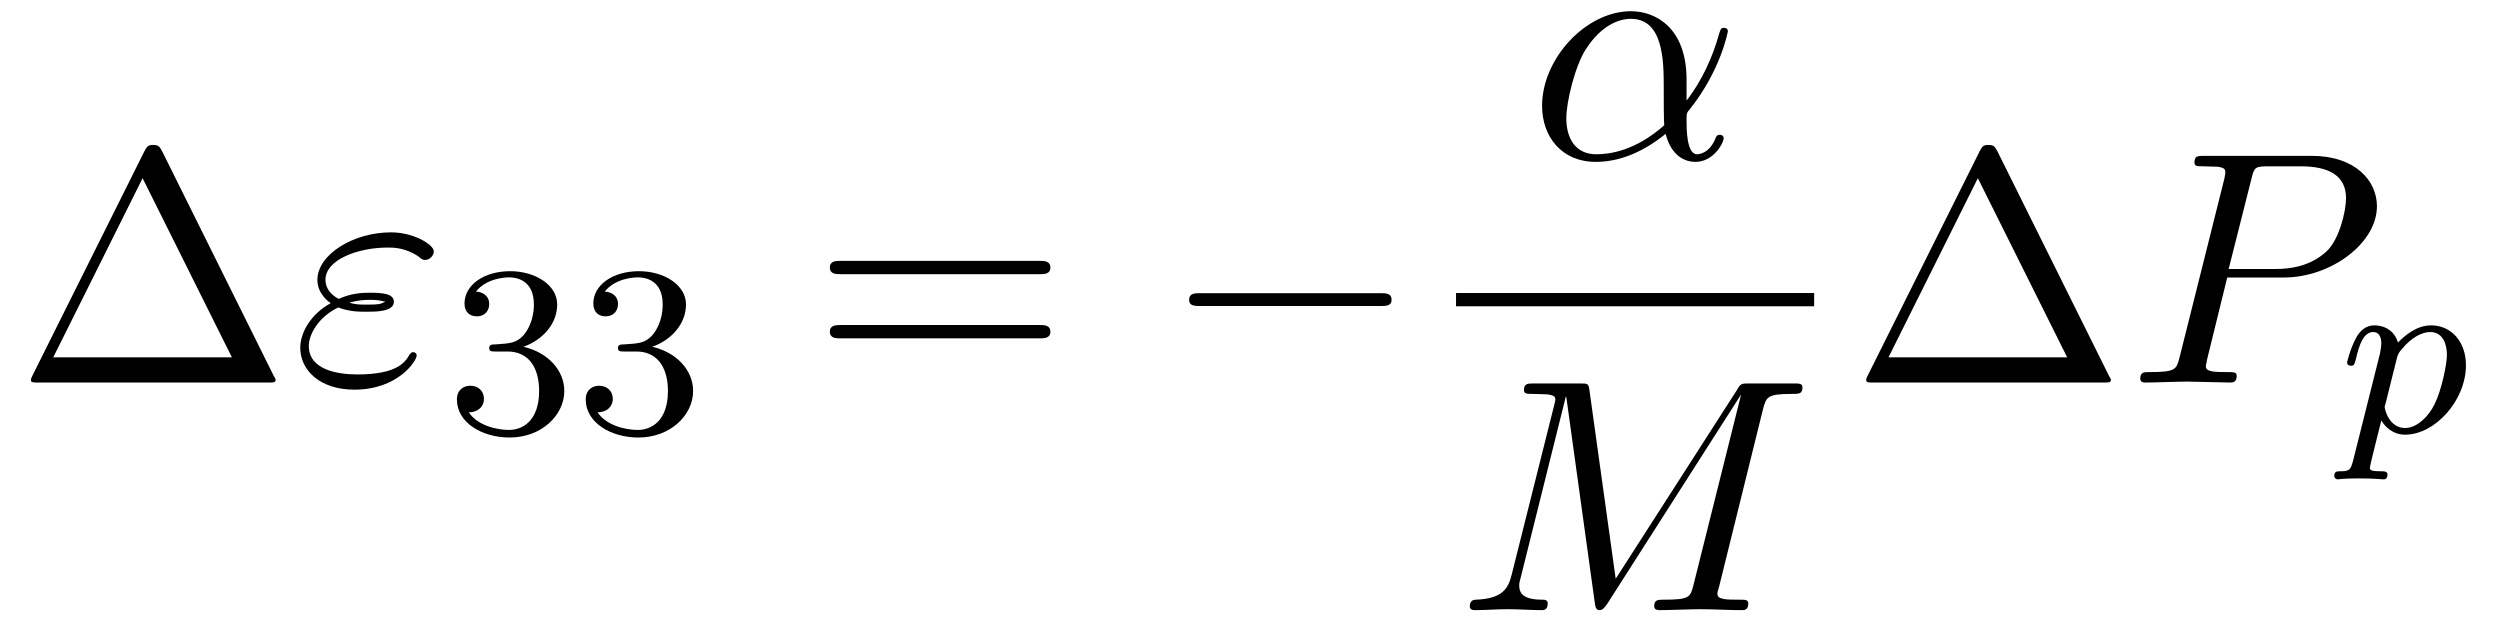
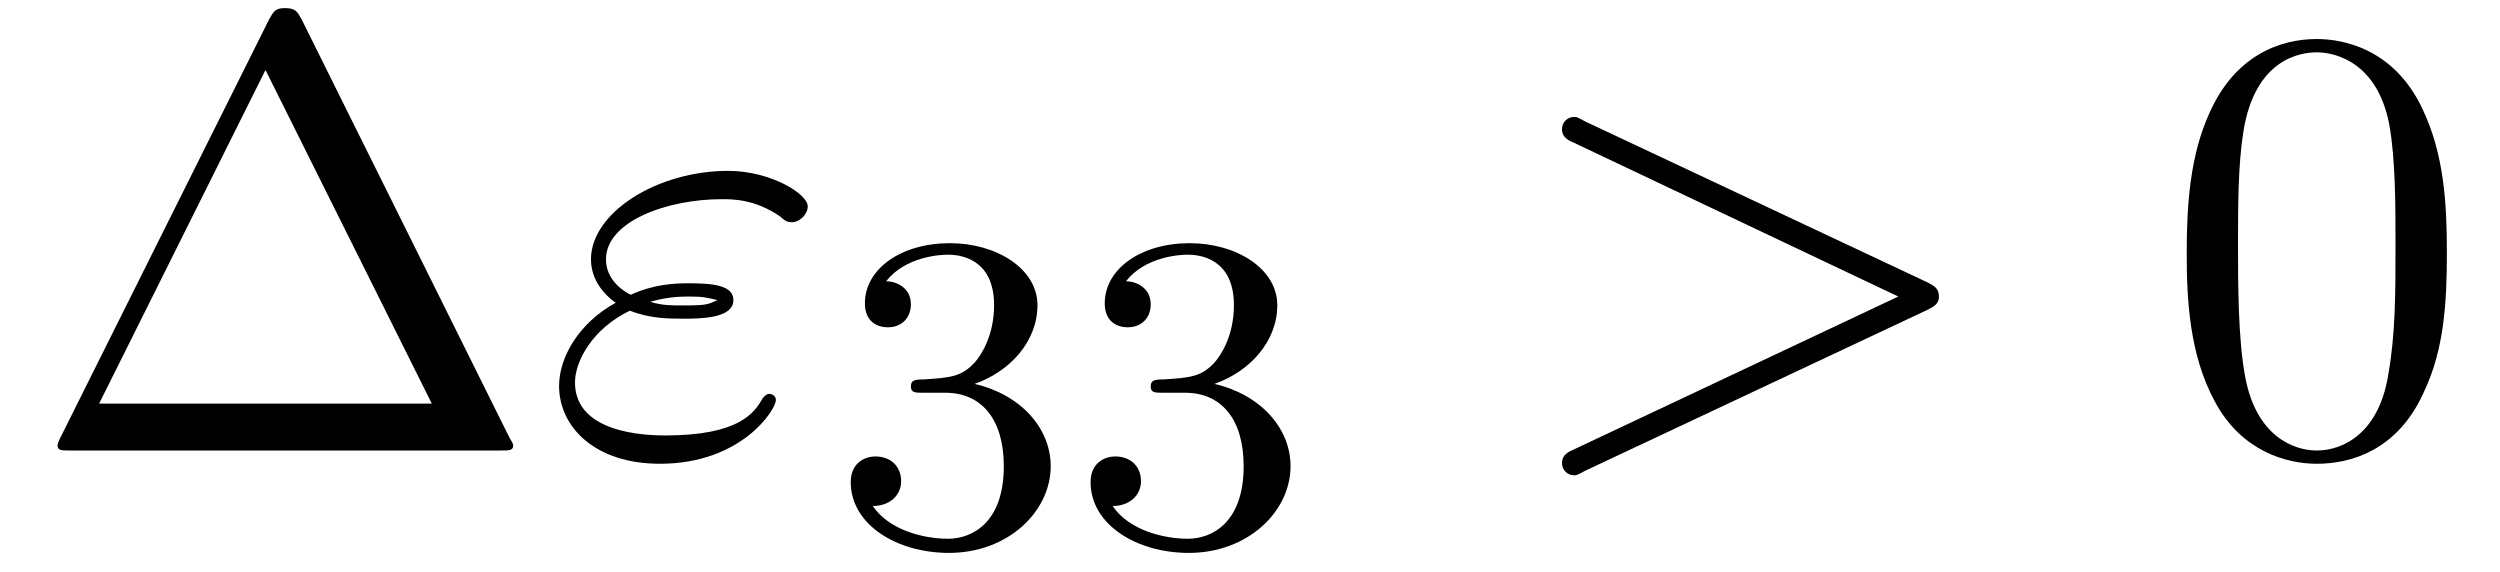
- <svg xmlns="http://www.w3.org/2000/svg" xmlns:xlink="http://www.w3.org/1999/xlink" viewBox="0 0 82.194 20.56" version="1.2">
+ <svg xmlns="http://www.w3.org/2000/svg" xmlns:xlink="http://www.w3.org/1999/xlink" viewBox="0 0 44.144 10.091" version="1.2">
  <defs>
    <g>
      <symbol overflow="visible" id="glyph0-0">
        <path style="stroke:none;" d="" />
      </symbol>
      <symbol overflow="visible" id="glyph0-1">
        <path style="stroke:none;" d="M 4.828 -7.609 C 4.75 -7.75 4.719 -7.812 4.531 -7.812 C 4.359 -7.812 4.328 -7.75 4.25 -7.609 L 0.562 -0.219 C 0.516 -0.125 0.516 -0.094 0.516 -0.094 C 0.516 0 0.578 0 0.75 0 L 8.328 0 C 8.5 0 8.562 0 8.562 -0.094 C 8.562 -0.094 8.562 -0.125 8.5 -0.219 Z M 4.188 -6.719 L 7.125 -0.828 L 1.25 -0.828 Z M 4.188 -6.719 " />
      </symbol>
      <symbol overflow="visible" id="glyph0-2">
-         <path style="stroke:none;" d="M 7.5 -3.562 C 7.656 -3.562 7.859 -3.562 7.859 -3.781 C 7.859 -4 7.656 -4 7.5 -4 L 0.969 -4 C 0.812 -4 0.609 -4 0.609 -3.781 C 0.609 -3.562 0.812 -3.562 0.984 -3.562 Z M 7.5 -1.453 C 7.656 -1.453 7.859 -1.453 7.859 -1.672 C 7.859 -1.891 7.656 -1.891 7.5 -1.891 L 0.984 -1.891 C 0.812 -1.891 0.609 -1.891 0.609 -1.672 C 0.609 -1.453 0.812 -1.453 0.969 -1.453 Z M 7.5 -1.453 " />
+         <path style="stroke:none;" d="M 5.016 -3.484 C 5.016 -4.359 4.969 -5.234 4.578 -6.047 C 4.078 -7.094 3.188 -7.266 2.719 -7.266 C 2.078 -7.266 1.281 -6.984 0.828 -5.969 C 0.484 -5.219 0.422 -4.359 0.422 -3.484 C 0.422 -2.672 0.469 -1.688 0.922 -0.859 C 1.391 0.016 2.188 0.234 2.719 0.234 C 3.297 0.234 4.141 0.016 4.609 -1.031 C 4.969 -1.781 5.016 -2.625 5.016 -3.484 Z M 2.719 0 C 2.297 0 1.641 -0.266 1.453 -1.312 C 1.328 -1.969 1.328 -2.984 1.328 -3.625 C 1.328 -4.312 1.328 -5.031 1.422 -5.625 C 1.625 -6.922 2.438 -7.031 2.719 -7.031 C 3.078 -7.031 3.797 -6.828 4 -5.75 C 4.109 -5.141 4.109 -4.312 4.109 -3.625 C 4.109 -2.797 4.109 -2.062 3.984 -1.359 C 3.828 -0.328 3.203 0 2.719 0 Z M 2.719 0 " />
      </symbol>
      <symbol overflow="visible" id="glyph1-0">
        <path style="stroke:none;" d="" />
      </symbol>
      <symbol overflow="visible" id="glyph1-1">
        <path style="stroke:none;" d="M 1.531 -2.469 C 1.891 -2.328 2.219 -2.328 2.469 -2.328 C 2.766 -2.328 3.359 -2.328 3.359 -2.656 C 3.359 -2.922 2.984 -2.953 2.562 -2.953 C 2.328 -2.953 1.953 -2.938 1.547 -2.75 C 1.297 -2.875 1.109 -3.094 1.109 -3.375 C 1.109 -4.047 2.188 -4.438 3.156 -4.438 C 3.344 -4.438 3.734 -4.438 4.172 -4.141 C 4.281 -4.047 4.312 -4.031 4.391 -4.031 C 4.531 -4.031 4.672 -4.172 4.672 -4.312 C 4.672 -4.531 4.016 -4.938 3.266 -4.938 C 2.016 -4.938 0.844 -4.203 0.844 -3.375 C 0.844 -2.906 1.234 -2.641 1.281 -2.609 C 0.625 -2.25 0.281 -1.641 0.281 -1.141 C 0.281 -0.422 0.906 0.234 2.062 0.234 C 3.5 0.234 4.109 -0.719 4.109 -0.891 C 4.109 -0.953 4.062 -1 3.984 -1 C 3.938 -1 3.906 -0.953 3.875 -0.922 C 3.734 -0.672 3.469 -0.266 2.156 -0.266 C 1.5 -0.266 0.562 -0.422 0.562 -1.203 C 0.562 -1.578 0.875 -2.156 1.531 -2.469 Z M 1.891 -2.625 C 2.156 -2.703 2.375 -2.719 2.562 -2.719 C 2.828 -2.719 2.875 -2.703 3.078 -2.656 C 2.906 -2.578 2.891 -2.562 2.469 -2.562 C 2.234 -2.562 2.109 -2.562 1.891 -2.625 Z M 1.891 -2.625 " />
      </symbol>
      <symbol overflow="visible" id="glyph1-2">
-         <path style="stroke:none;" d="M 5.203 -2.578 C 5.203 -4.281 4.188 -4.828 3.375 -4.828 C 1.891 -4.828 0.453 -3.266 0.453 -1.719 C 0.453 -0.703 1.094 0.125 2.219 0.125 C 2.906 0.125 3.688 -0.125 4.516 -0.797 C 4.656 -0.219 5.016 0.125 5.5 0.125 C 6.078 0.125 6.422 -0.484 6.422 -0.656 C 6.422 -0.734 6.359 -0.766 6.297 -0.766 C 6.219 -0.766 6.188 -0.734 6.156 -0.656 C 5.953 -0.125 5.562 -0.125 5.547 -0.125 C 5.203 -0.125 5.203 -0.969 5.203 -1.234 C 5.203 -1.469 5.203 -1.484 5.312 -1.609 C 6.344 -2.906 6.562 -4.172 6.562 -4.172 C 6.562 -4.203 6.547 -4.281 6.438 -4.281 C 6.328 -4.281 6.328 -4.25 6.266 -4.062 C 6.078 -3.375 5.719 -2.547 5.203 -1.891 Z M 4.469 -1.078 C 3.516 -0.234 2.672 -0.125 2.234 -0.125 C 1.578 -0.125 1.25 -0.609 1.25 -1.312 C 1.25 -1.844 1.531 -3.016 1.891 -3.578 C 2.406 -4.375 2.984 -4.578 3.375 -4.578 C 4.453 -4.578 4.453 -3.156 4.453 -2.297 C 4.453 -1.891 4.453 -1.266 4.469 -1.078 Z M 4.469 -1.078 " />
-       </symbol>
-       <symbol overflow="visible" id="glyph1-3">
-         <path style="stroke:none;" d="M 10.094 -6.609 C 10.203 -7 10.219 -7.109 11.031 -7.109 C 11.281 -7.109 11.391 -7.109 11.391 -7.328 C 11.391 -7.453 11.281 -7.453 11.094 -7.453 L 9.656 -7.453 C 9.375 -7.453 9.359 -7.453 9.234 -7.234 L 5.25 -1.031 L 4.391 -7.203 C 4.359 -7.453 4.344 -7.453 4.062 -7.453 L 2.562 -7.453 C 2.359 -7.453 2.234 -7.453 2.234 -7.234 C 2.234 -7.109 2.328 -7.109 2.547 -7.109 C 2.688 -7.109 2.891 -7.094 3.016 -7.094 C 3.203 -7.062 3.266 -7.031 3.266 -6.922 C 3.266 -6.875 3.25 -6.844 3.219 -6.703 L 1.828 -1.156 C 1.719 -0.719 1.531 -0.375 0.656 -0.344 C 0.594 -0.344 0.453 -0.328 0.453 -0.125 C 0.453 -0.031 0.531 0 0.609 0 C 0.953 0 1.344 -0.031 1.703 -0.031 C 2.078 -0.031 2.469 0 2.828 0 C 2.875 0 3.016 0 3.016 -0.219 C 3.016 -0.344 2.906 -0.344 2.828 -0.344 C 2.203 -0.344 2.078 -0.562 2.078 -0.812 C 2.078 -0.891 2.094 -0.953 2.125 -1.062 L 3.609 -7.016 L 3.625 -7.016 L 4.562 -0.25 C 4.578 -0.125 4.594 0 4.719 0 C 4.844 0 4.906 -0.125 4.969 -0.203 L 9.375 -7.094 L 7.812 -0.844 C 7.703 -0.422 7.688 -0.344 6.828 -0.344 C 6.641 -0.344 6.516 -0.344 6.516 -0.125 C 6.516 0 6.656 0 6.688 0 C 6.984 0 7.734 -0.031 8.031 -0.031 C 8.484 -0.031 8.953 0 9.406 0 C 9.469 0 9.609 0 9.609 -0.219 C 9.609 -0.344 9.516 -0.344 9.297 -0.344 C 8.906 -0.344 8.594 -0.344 8.594 -0.531 C 8.594 -0.578 8.594 -0.594 8.656 -0.797 Z M 10.094 -6.609 " />
-       </symbol>
-       <symbol overflow="visible" id="glyph1-4">
-         <path style="stroke:none;" d="M 3.297 -3.453 L 5.156 -3.453 C 6.703 -3.453 8.219 -4.578 8.219 -5.797 C 8.219 -6.641 7.5 -7.453 6.078 -7.453 L 2.547 -7.453 C 2.328 -7.453 2.219 -7.453 2.219 -7.234 C 2.219 -7.109 2.312 -7.109 2.531 -7.109 C 2.672 -7.109 2.875 -7.094 3 -7.094 C 3.172 -7.062 3.234 -7.031 3.234 -6.922 C 3.234 -6.875 3.234 -6.844 3.203 -6.703 L 1.734 -0.844 C 1.625 -0.422 1.609 -0.344 0.734 -0.344 C 0.562 -0.344 0.438 -0.344 0.438 -0.125 C 0.438 0 0.562 0 0.594 0 C 0.906 0 1.672 -0.031 1.984 -0.031 C 2.219 -0.031 2.453 -0.016 2.688 -0.016 C 2.922 -0.016 3.156 0 3.391 0 C 3.469 0 3.609 0 3.609 -0.219 C 3.609 -0.344 3.516 -0.344 3.297 -0.344 C 2.906 -0.344 2.594 -0.344 2.594 -0.531 C 2.594 -0.594 2.625 -0.656 2.625 -0.719 Z M 4.094 -6.703 C 4.188 -7.078 4.203 -7.109 4.672 -7.109 L 5.719 -7.109 C 6.625 -7.109 7.203 -6.812 7.203 -6.062 C 7.203 -5.641 6.984 -4.703 6.562 -4.312 C 6.016 -3.812 5.359 -3.734 4.891 -3.734 L 3.344 -3.734 Z M 4.094 -6.703 " />
+         <path style="stroke:none;" d="M 7.359 -2.484 C 7.484 -2.547 7.562 -2.594 7.562 -2.719 C 7.562 -2.859 7.484 -2.906 7.359 -2.969 L 1.312 -5.812 C 1.172 -5.891 1.156 -5.891 1.125 -5.891 C 1 -5.891 0.906 -5.797 0.906 -5.672 C 0.906 -5.578 0.953 -5.5 1.109 -5.438 L 6.844 -2.719 L 1.109 -0.016 C 0.953 0.047 0.906 0.125 0.906 0.219 C 0.906 0.344 1 0.438 1.125 0.438 C 1.156 0.438 1.172 0.438 1.312 0.359 Z M 7.359 -2.484 " />
      </symbol>
      <symbol overflow="visible" id="glyph2-0">
        <path style="stroke:none;" d="" />
      </symbol>
      <symbol overflow="visible" id="glyph2-1">
        <path style="stroke:none;" d="M 2.016 -2.656 C 2.641 -2.656 3.047 -2.203 3.047 -1.359 C 3.047 -0.359 2.484 -0.078 2.062 -0.078 C 1.625 -0.078 1.016 -0.234 0.734 -0.656 C 1.031 -0.656 1.234 -0.844 1.234 -1.094 C 1.234 -1.359 1.047 -1.531 0.781 -1.531 C 0.578 -1.531 0.344 -1.406 0.344 -1.078 C 0.344 -0.328 1.156 0.172 2.078 0.172 C 3.125 0.172 3.875 -0.562 3.875 -1.359 C 3.875 -2.031 3.344 -2.625 2.531 -2.812 C 3.156 -3.031 3.641 -3.562 3.641 -4.203 C 3.641 -4.844 2.922 -5.297 2.094 -5.297 C 1.234 -5.297 0.594 -4.844 0.594 -4.234 C 0.594 -3.938 0.781 -3.812 1 -3.812 C 1.25 -3.812 1.406 -3.984 1.406 -4.219 C 1.406 -4.516 1.141 -4.625 0.969 -4.625 C 1.312 -5.062 1.922 -5.094 2.062 -5.094 C 2.266 -5.094 2.875 -5.031 2.875 -4.203 C 2.875 -3.656 2.641 -3.312 2.531 -3.188 C 2.297 -2.938 2.109 -2.922 1.625 -2.891 C 1.469 -2.891 1.406 -2.875 1.406 -2.766 C 1.406 -2.656 1.484 -2.656 1.625 -2.656 Z M 2.016 -2.656 " />
      </symbol>
-       <symbol overflow="visible" id="glyph3-0">
-         <path style="stroke:none;" d="" />
-       </symbol>
-       <symbol overflow="visible" id="glyph3-1">
-         <path style="stroke:none;" d="M 7.188 -2.516 C 7.375 -2.516 7.562 -2.516 7.562 -2.719 C 7.562 -2.938 7.375 -2.938 7.188 -2.938 L 1.281 -2.938 C 1.094 -2.938 0.906 -2.938 0.906 -2.719 C 0.906 -2.516 1.094 -2.516 1.281 -2.516 Z M 7.188 -2.516 " />
-       </symbol>
-       <symbol overflow="visible" id="glyph4-0">
-         <path style="stroke:none;" d="" />
-       </symbol>
-       <symbol overflow="visible" id="glyph4-1">
-         <path style="stroke:none;" d="M 0.422 0.969 C 0.344 1.219 0.328 1.281 0.016 1.281 C -0.094 1.281 -0.188 1.281 -0.188 1.438 C -0.188 1.5 -0.125 1.547 -0.078 1.547 C 0 1.547 0.031 1.516 0.625 1.516 C 1.188 1.516 1.359 1.547 1.422 1.547 C 1.453 1.547 1.562 1.547 1.562 1.391 C 1.562 1.281 1.453 1.281 1.359 1.281 C 0.984 1.281 0.984 1.234 0.984 1.156 C 0.984 1.109 1.125 0.547 1.359 -0.391 C 1.469 -0.203 1.719 0.078 2.141 0.078 C 3.125 0.078 4.141 -1.047 4.141 -2.203 C 4.141 -3 3.641 -3.516 3 -3.516 C 2.516 -3.516 2.141 -3.188 1.906 -2.953 C 1.734 -3.516 1.203 -3.516 1.125 -3.516 C 0.844 -3.516 0.641 -3.328 0.516 -3.078 C 0.328 -2.719 0.234 -2.312 0.234 -2.297 C 0.234 -2.219 0.297 -2.188 0.359 -2.188 C 0.469 -2.188 0.469 -2.219 0.531 -2.438 C 0.625 -2.844 0.766 -3.297 1.094 -3.297 C 1.297 -3.297 1.359 -3.109 1.359 -2.922 C 1.359 -2.844 1.328 -2.641 1.312 -2.578 Z M 1.875 -2.453 C 1.922 -2.594 1.922 -2.609 2.047 -2.75 C 2.344 -3.109 2.688 -3.297 2.969 -3.297 C 3.375 -3.297 3.516 -2.906 3.516 -2.547 C 3.516 -2.25 3.344 -1.391 3.109 -0.922 C 2.906 -0.5 2.516 -0.141 2.141 -0.141 C 1.609 -0.141 1.469 -0.766 1.469 -0.828 C 1.469 -0.844 1.484 -0.922 1.5 -0.953 Z M 1.875 -2.453 " />
-       </symbol>
    </g>
-     <clipPath id="clip1">
-       <path d="M 48 12 L 60 12 L 60 20.559 L 48 20.559 Z M 48 12 " />
-     </clipPath>
  </defs>
  <g id="surface1">
    <g style="fill:rgb(0%,0%,0%);fill-opacity:1;">
-       <use xlink:href="#glyph0-1" x="0.5" y="12.577" />
+       <use xlink:href="#glyph0-1" x="0.5" y="7.955" />
    </g>
    <g style="fill:rgb(0%,0%,0%);fill-opacity:1;">
-       <use xlink:href="#glyph1-1" x="9.591" y="12.577" />
+       <use xlink:href="#glyph1-1" x="9.591" y="7.955" />
    </g>
    <g style="fill:rgb(0%,0%,0%);fill-opacity:1;">
-       <use xlink:href="#glyph2-1" x="14.678" y="14.213" />
-       <use xlink:href="#glyph2-1" x="18.913" y="14.213" />
+       <use xlink:href="#glyph2-1" x="14.678" y="9.591" />
+       <use xlink:href="#glyph2-1" x="18.913" y="9.591" />
    </g>
    <g style="fill:rgb(0%,0%,0%);fill-opacity:1;">
-       <use xlink:href="#glyph0-2" x="26.675" y="12.577" />
+       <use xlink:href="#glyph1-2" x="26.675" y="7.955" />
    </g>
    <g style="fill:rgb(0%,0%,0%);fill-opacity:1;">
-       <use xlink:href="#glyph3-1" x="38.19" y="12.577" />
-     </g>
-     <g style="fill:rgb(0%,0%,0%);fill-opacity:1;">
-       <use xlink:href="#glyph1-2" x="50.247" y="5.197" />
-     </g>
-     <path style="fill:none;stroke-width:0.436;stroke-linecap:butt;stroke-linejoin:miter;stroke:rgb(0%,0%,0%);stroke-opacity:1;stroke-miterlimit:10;" d="M 0.001 -0.002 L 11.775 -0.002 " transform="matrix(1,0,0,-1,47.87,9.85)" />
-     <g clip-path="url(#clip1)" clip-rule="nonzero">
-       <g style="fill:rgb(0%,0%,0%);fill-opacity:1;">
-         <use xlink:href="#glyph1-3" x="47.87" y="20.06" />
-       </g>
-     </g>
-     <g style="fill:rgb(0%,0%,0%);fill-opacity:1;">
-       <use xlink:href="#glyph0-1" x="60.839" y="12.577" />
-     </g>
-     <g style="fill:rgb(0%,0%,0%);fill-opacity:1;">
-       <use xlink:href="#glyph1-4" x="69.929" y="12.577" />
-     </g>
-     <g style="fill:rgb(0%,0%,0%);fill-opacity:1;">
-       <use xlink:href="#glyph4-1" x="76.933" y="14.213" />
+       <use xlink:href="#glyph0-2" x="38.19" y="7.955" />
    </g>
  </g>
</svg>
